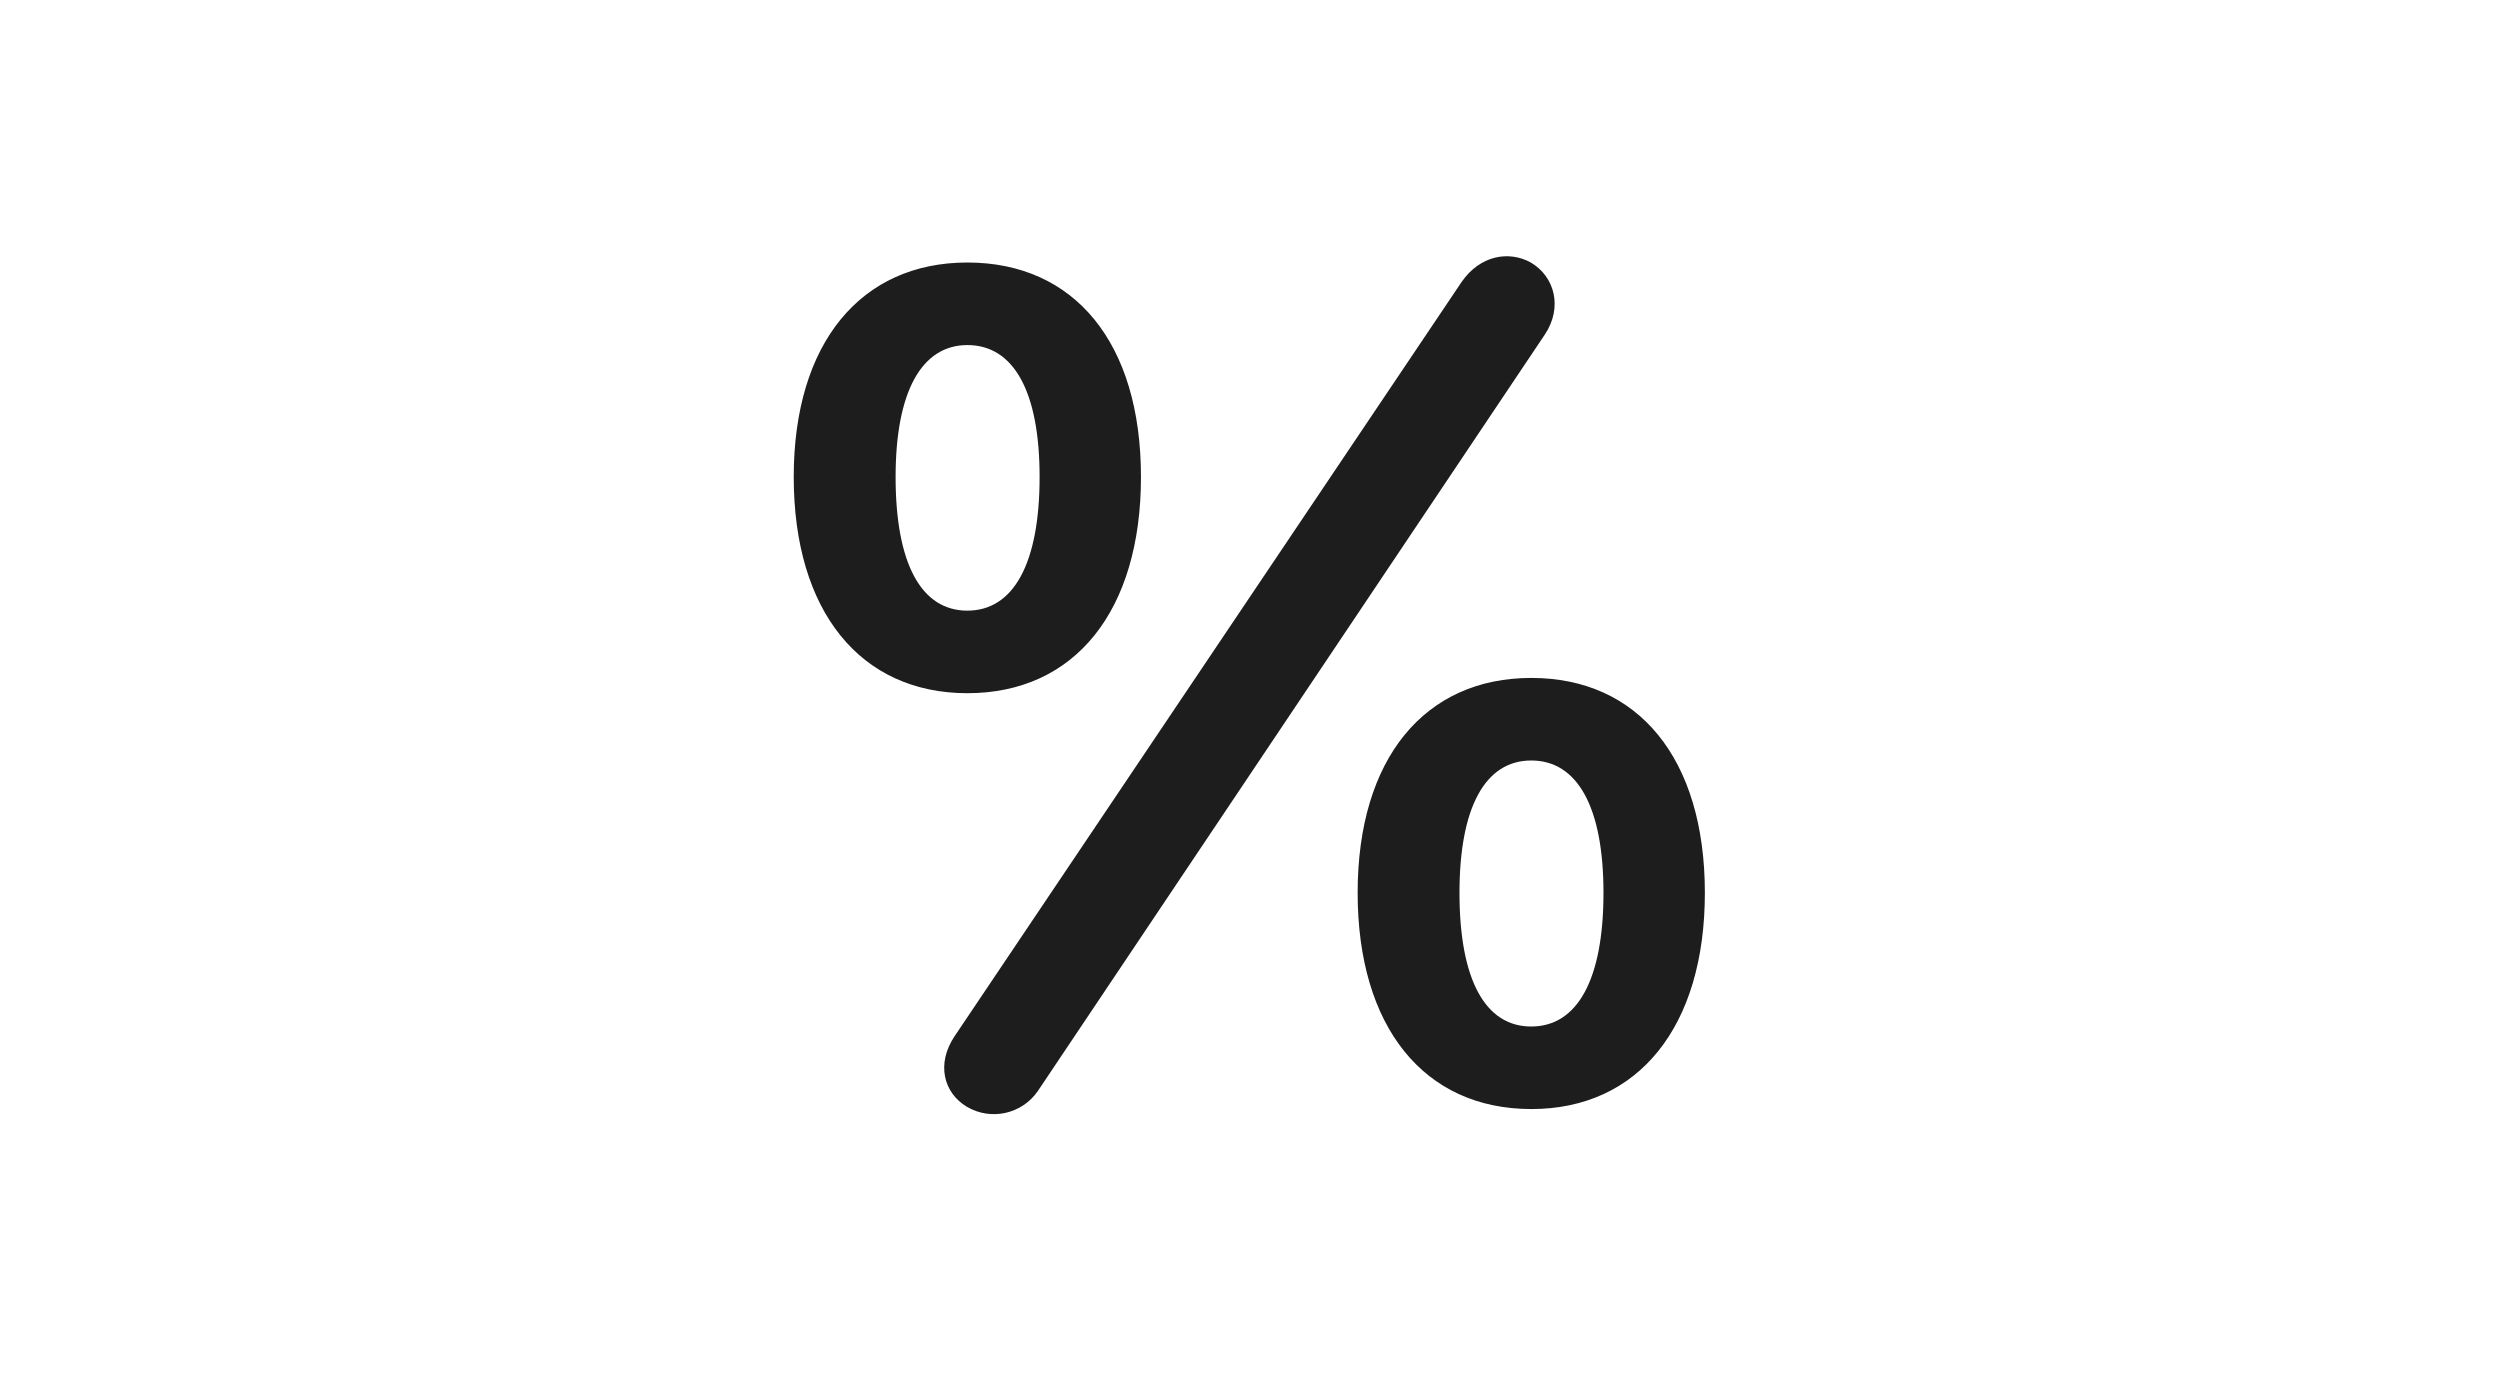
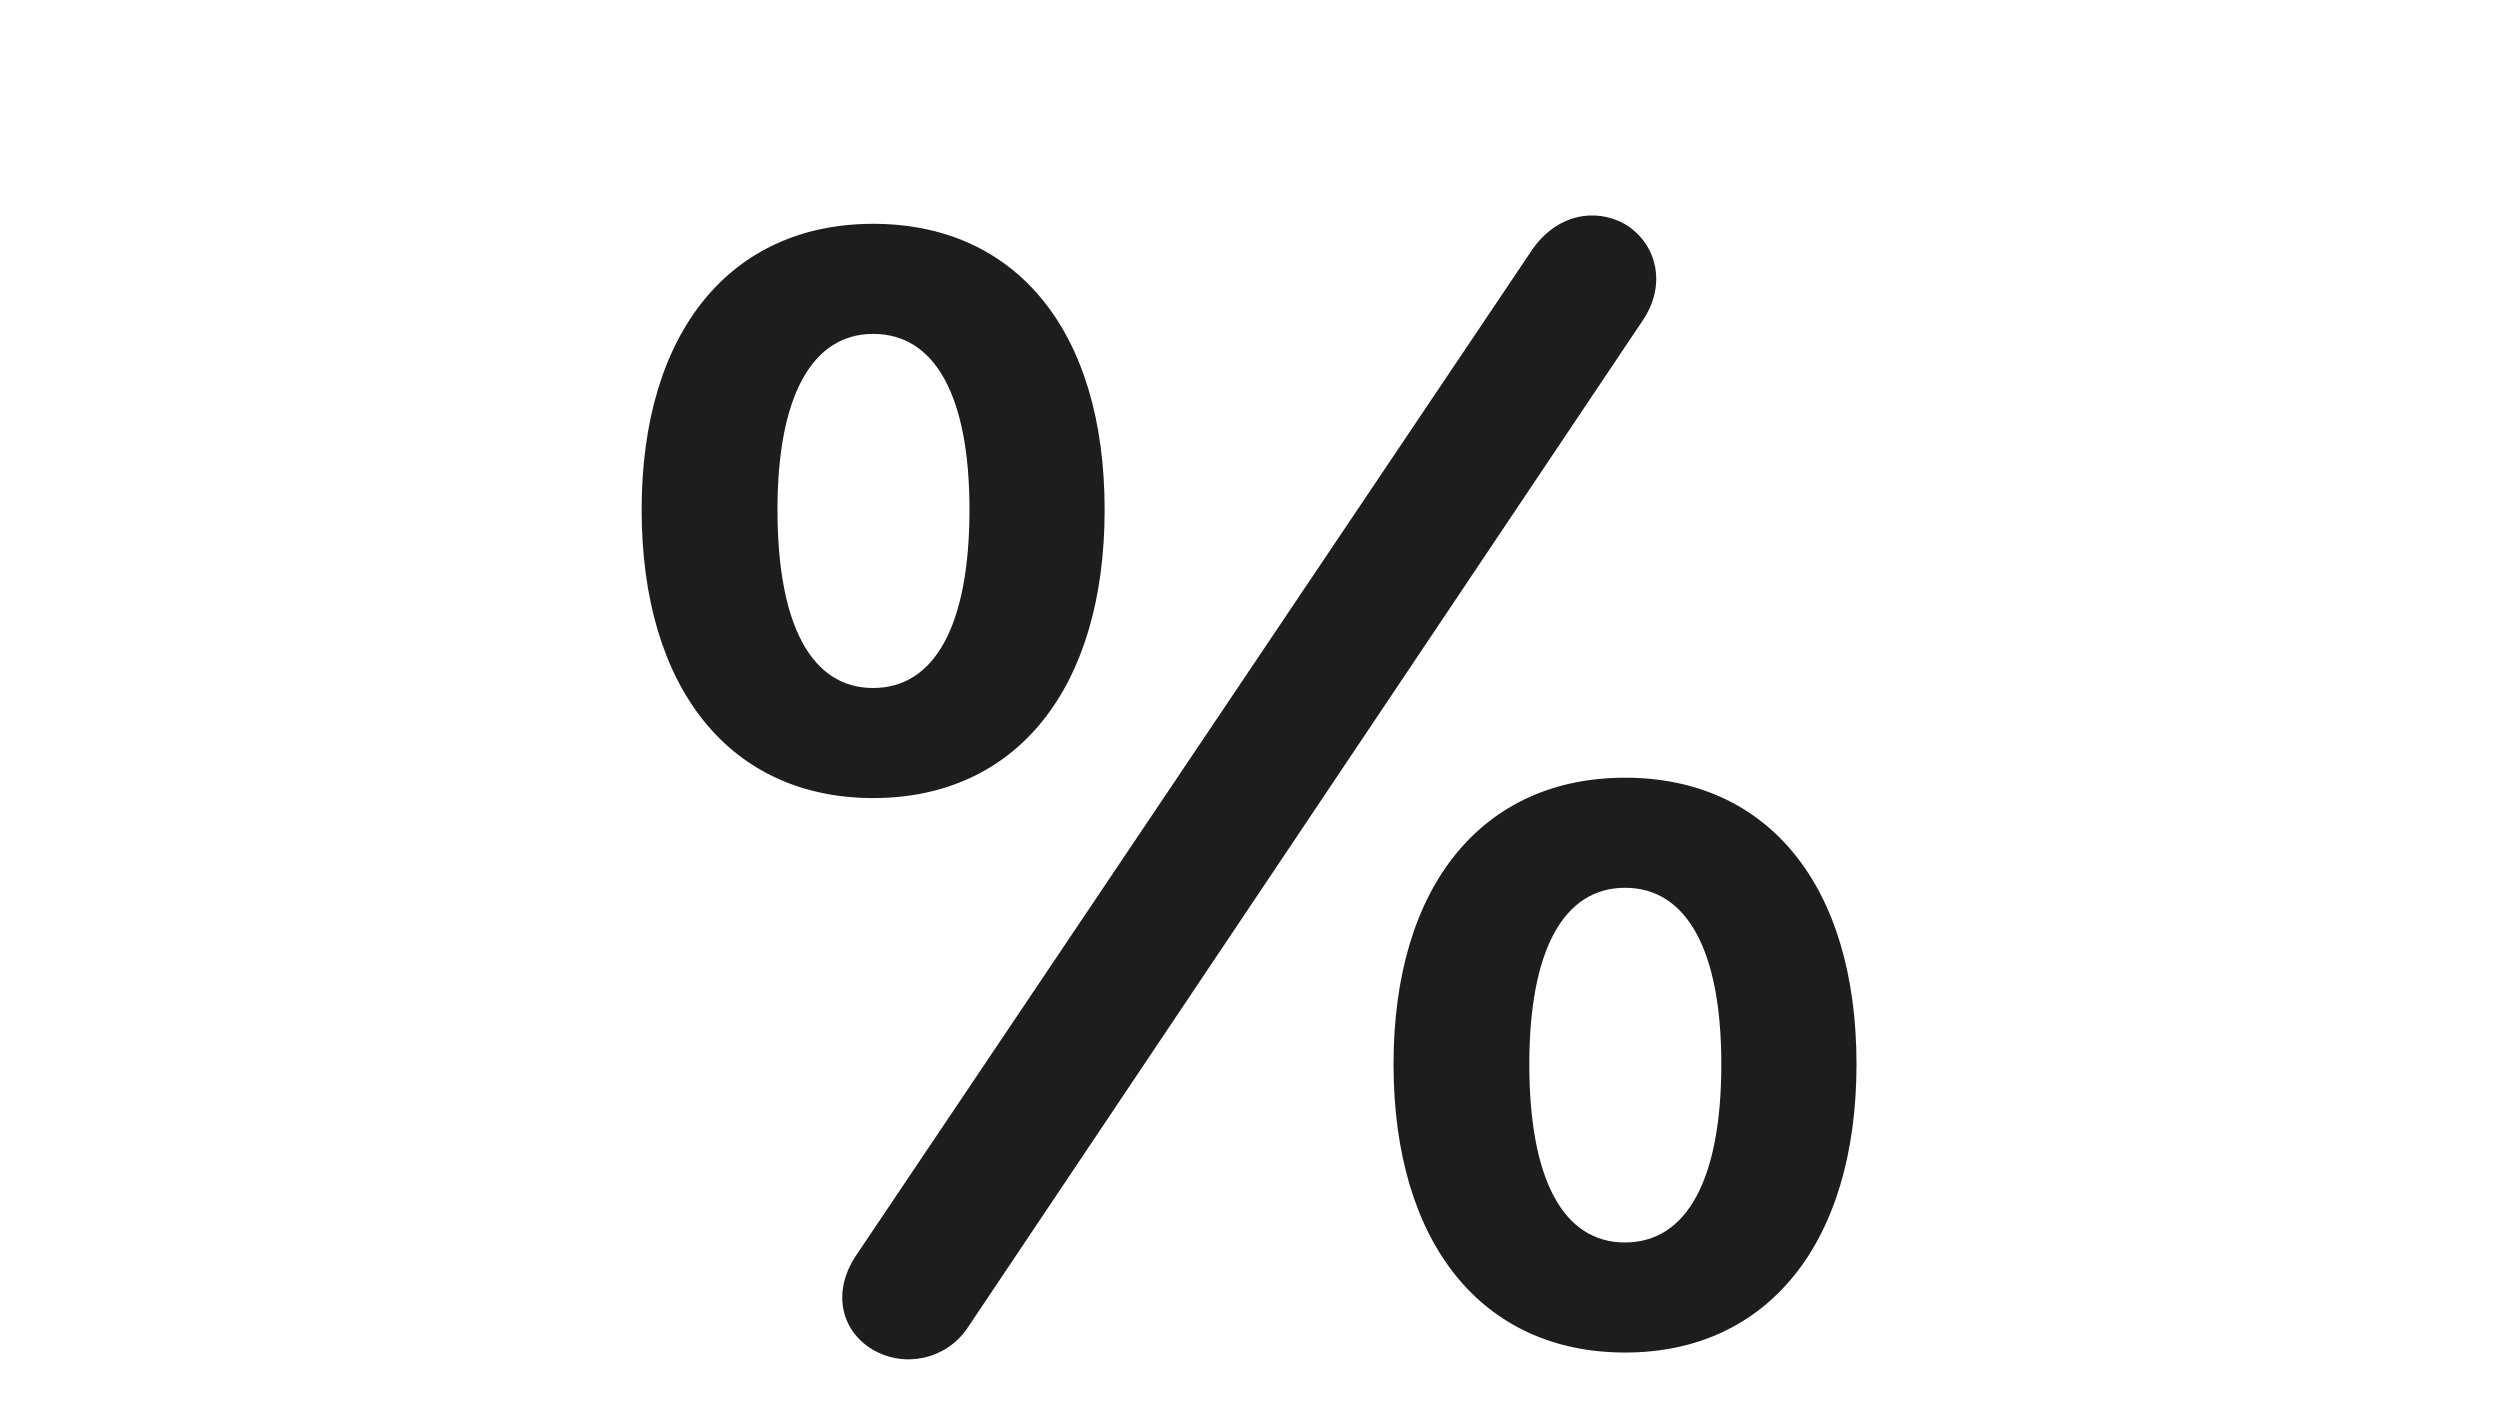
- <svg xmlns="http://www.w3.org/2000/svg" width="400" height="220" viewBox="0 0 400 220">
+ <svg xmlns="http://www.w3.org/2000/svg" width="300" height="170" viewBox="0 0 300 170">
  <defs>
    <clipPath id="clip-Artboard_64">
-       <rect width="400" height="220" />
+       <rect width="300" height="170" />
    </clipPath>
  </defs>
  <g id="Artboard_64" data-name="Artboard – 64" clip-path="url(#clip-Artboard_64)">
-     <rect width="400" height="220" fill="rgba(255,255,255,0)" />
-     <path id="Path_257" data-name="Path 257" d="M46.009,15.576A8.525,8.525,0,0,0,57.35,13.063l81.108-121.017c2.943-4.378,1.579-9.331-2.225-11.556-3.517-1.938-8.111-1.148-11.054,3.086L44.071,4.235C41.057,8.685,42.277,13.351,46.009,15.576ZM46.081-50.6c17.227,0,27.778-13.207,27.778-34.6,0-21.533-10.695-34.31-27.778-34.31C29.07-119.509,18.3-106.661,18.3-85.2,18.3-63.667,29-50.6,46.081-50.6Zm0-13.207C38.688-63.81,34.6-71.347,34.6-85.2c0-13.638,4.163-21.1,11.484-21.1,7.393,0,11.556,7.393,11.556,21.1C57.637-71.347,53.474-63.81,46.081-63.81Zm90.224,79.745c17.155,0,27.778-13.207,27.778-34.6,0-21.533-10.695-34.381-27.778-34.381-17.011,0-27.778,12.848-27.778,34.381C108.527,2.8,119.15,15.935,136.305,15.935Zm0-13.207c-7.393,0-11.484-7.537-11.484-21.39,0-13.638,4.091-21.174,11.484-21.174s11.556,7.465,11.556,21.174C147.861-4.809,143.7,2.728,136.305,2.728Z" transform="translate(108.696 161.512)" fill="#1d1d1d" />
+     <rect width="300" height="170" fill="rgba(255,255,255,0)" />
+     <path id="Path_257" data-name="Path 257" d="M46.009,15.576A8.525,8.525,0,0,0,57.35,13.063l81.108-121.017c2.943-4.378,1.579-9.331-2.225-11.556-3.517-1.938-8.111-1.148-11.054,3.086L44.071,4.235C41.057,8.685,42.277,13.351,46.009,15.576ZM46.081-50.6c17.227,0,27.778-13.207,27.778-34.6,0-21.533-10.695-34.31-27.778-34.31C29.07-119.509,18.3-106.661,18.3-85.2,18.3-63.667,29-50.6,46.081-50.6Zm0-13.207C38.688-63.81,34.6-71.347,34.6-85.2c0-13.638,4.163-21.1,11.484-21.1,7.393,0,11.556,7.393,11.556,21.1C57.637-71.347,53.474-63.81,46.081-63.81Zm90.224,79.745c17.155,0,27.778-13.207,27.778-34.6,0-21.533-10.695-34.381-27.778-34.381-17.011,0-27.778,12.848-27.778,34.381C108.527,2.8,119.15,15.935,136.305,15.935Zm0-13.207c-7.393,0-11.484-7.537-11.484-21.39,0-13.638,4.091-21.174,11.484-21.174s11.556,7.465,11.556,21.174C147.861-4.809,143.7,2.728,136.305,2.728Z" transform="translate(58.697 146.368)" fill="#1d1d1d" />
  </g>
</svg>
